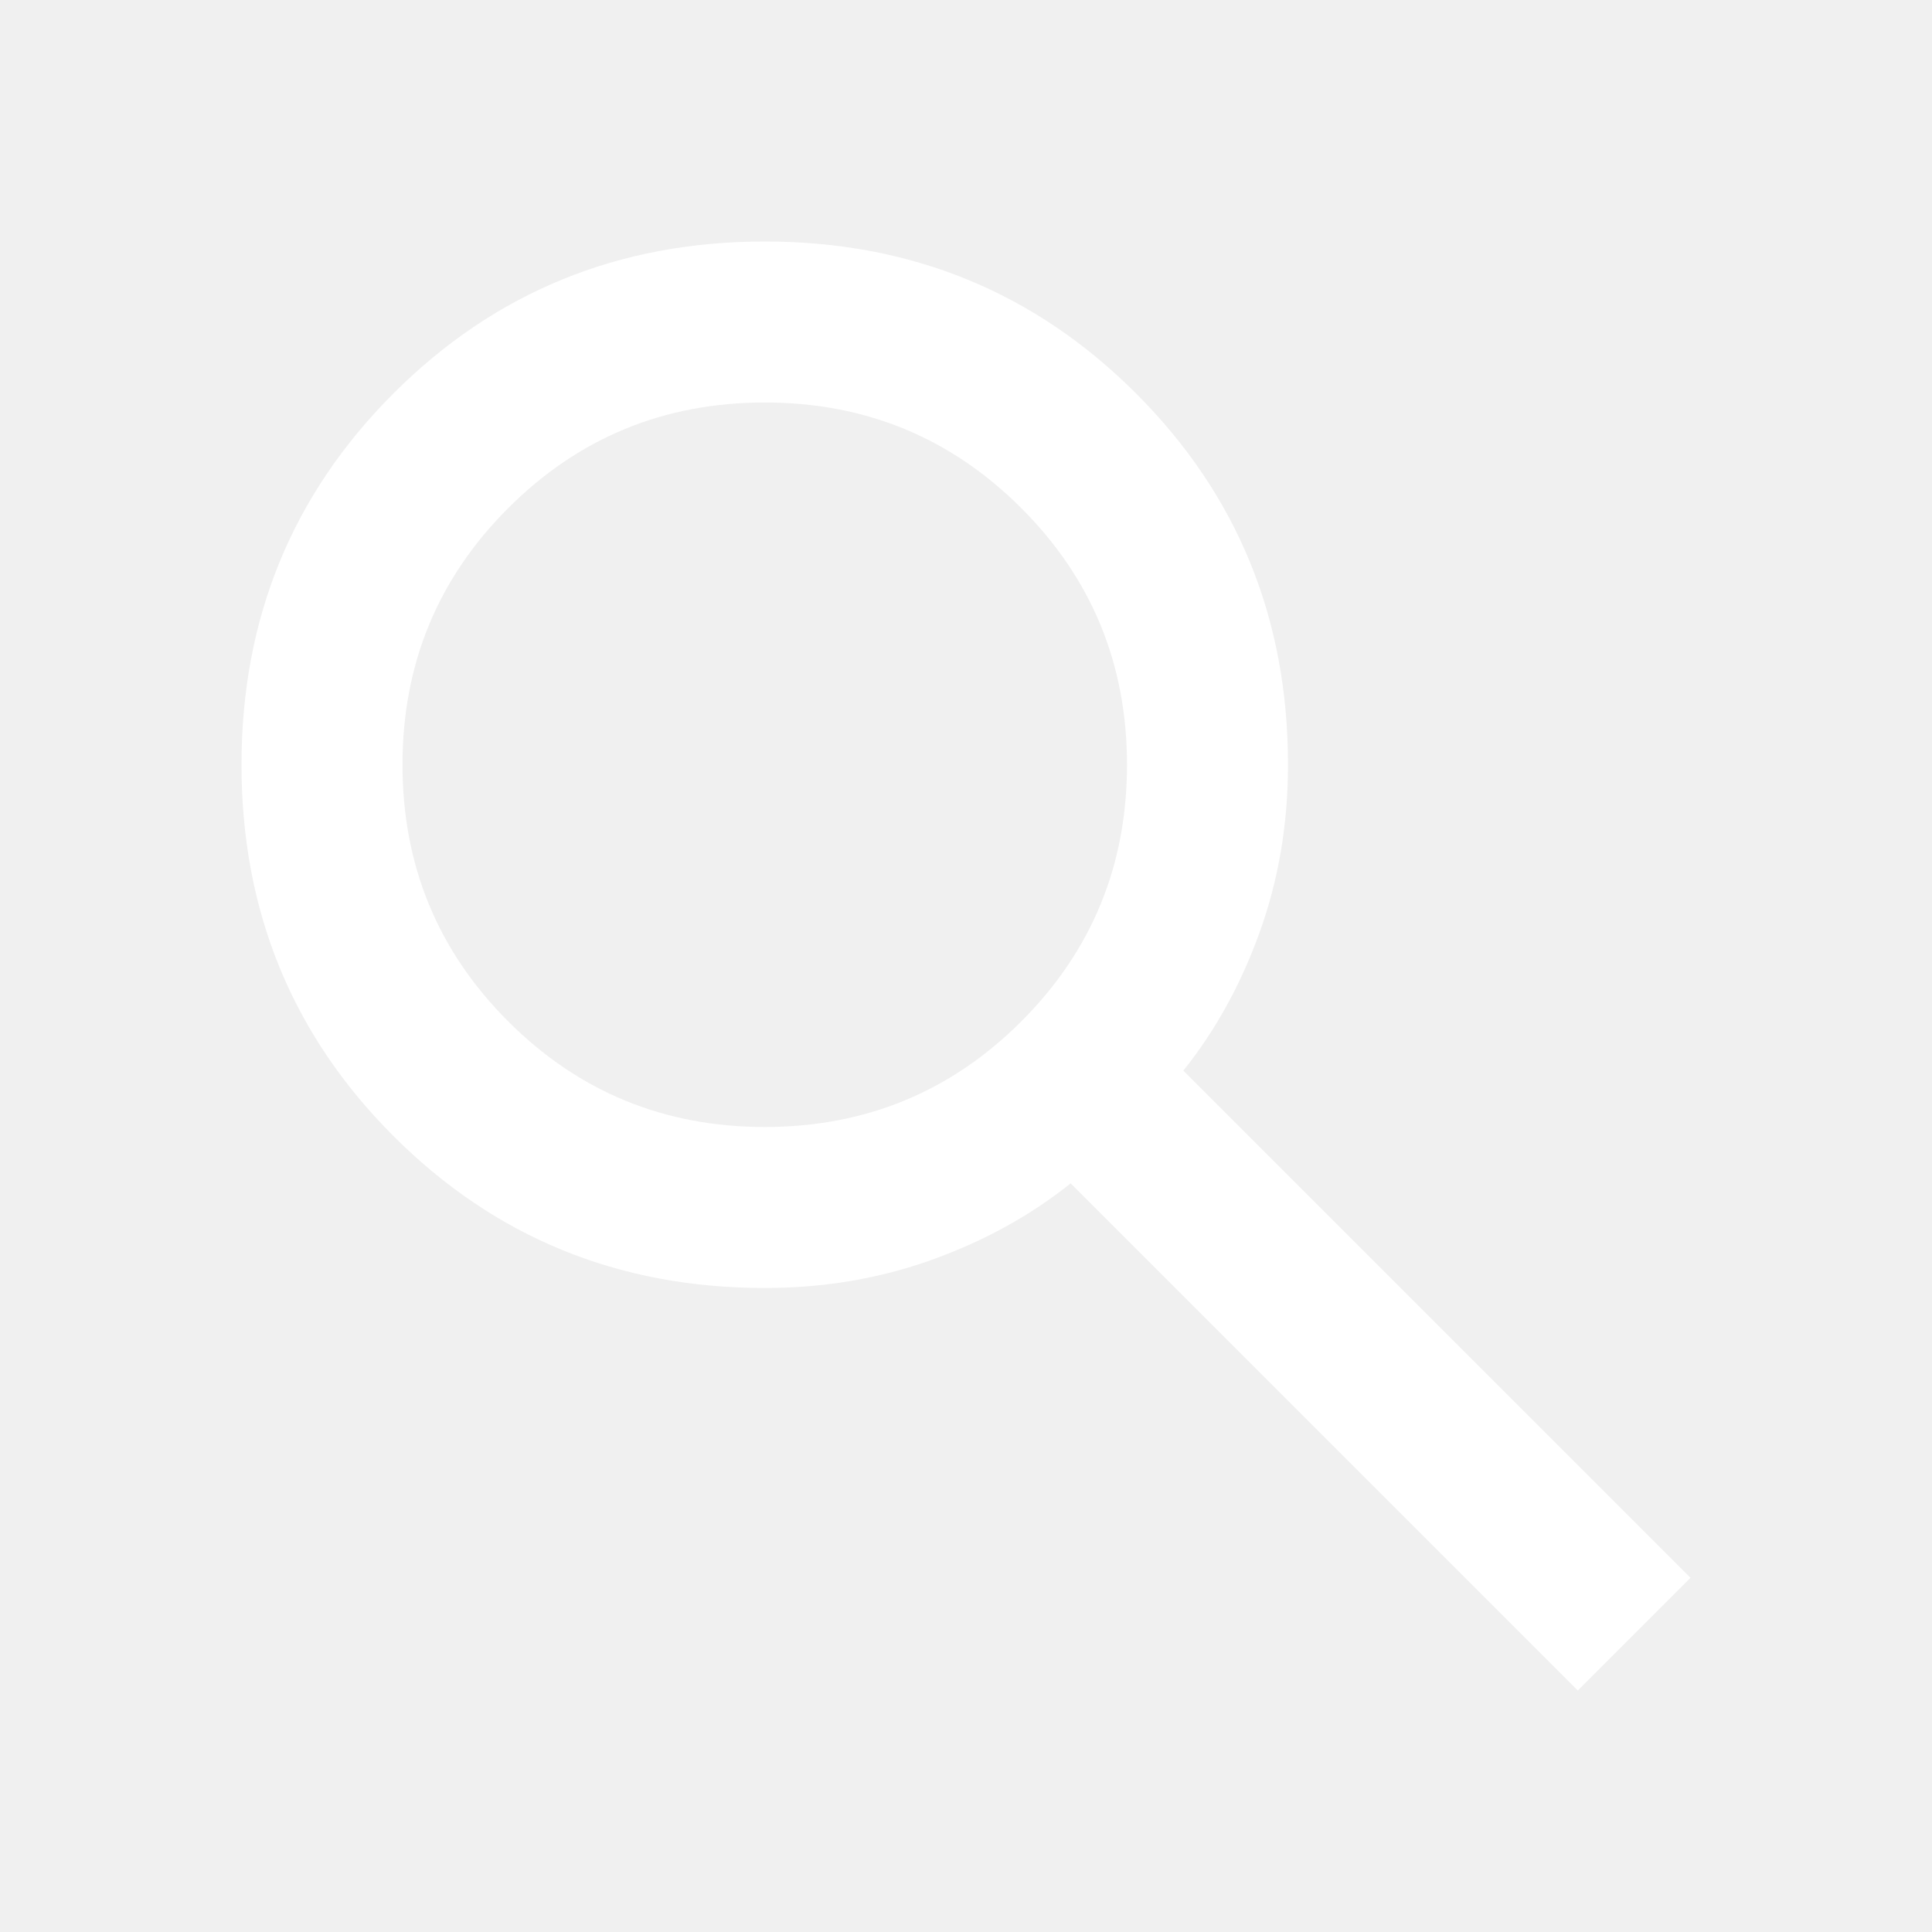
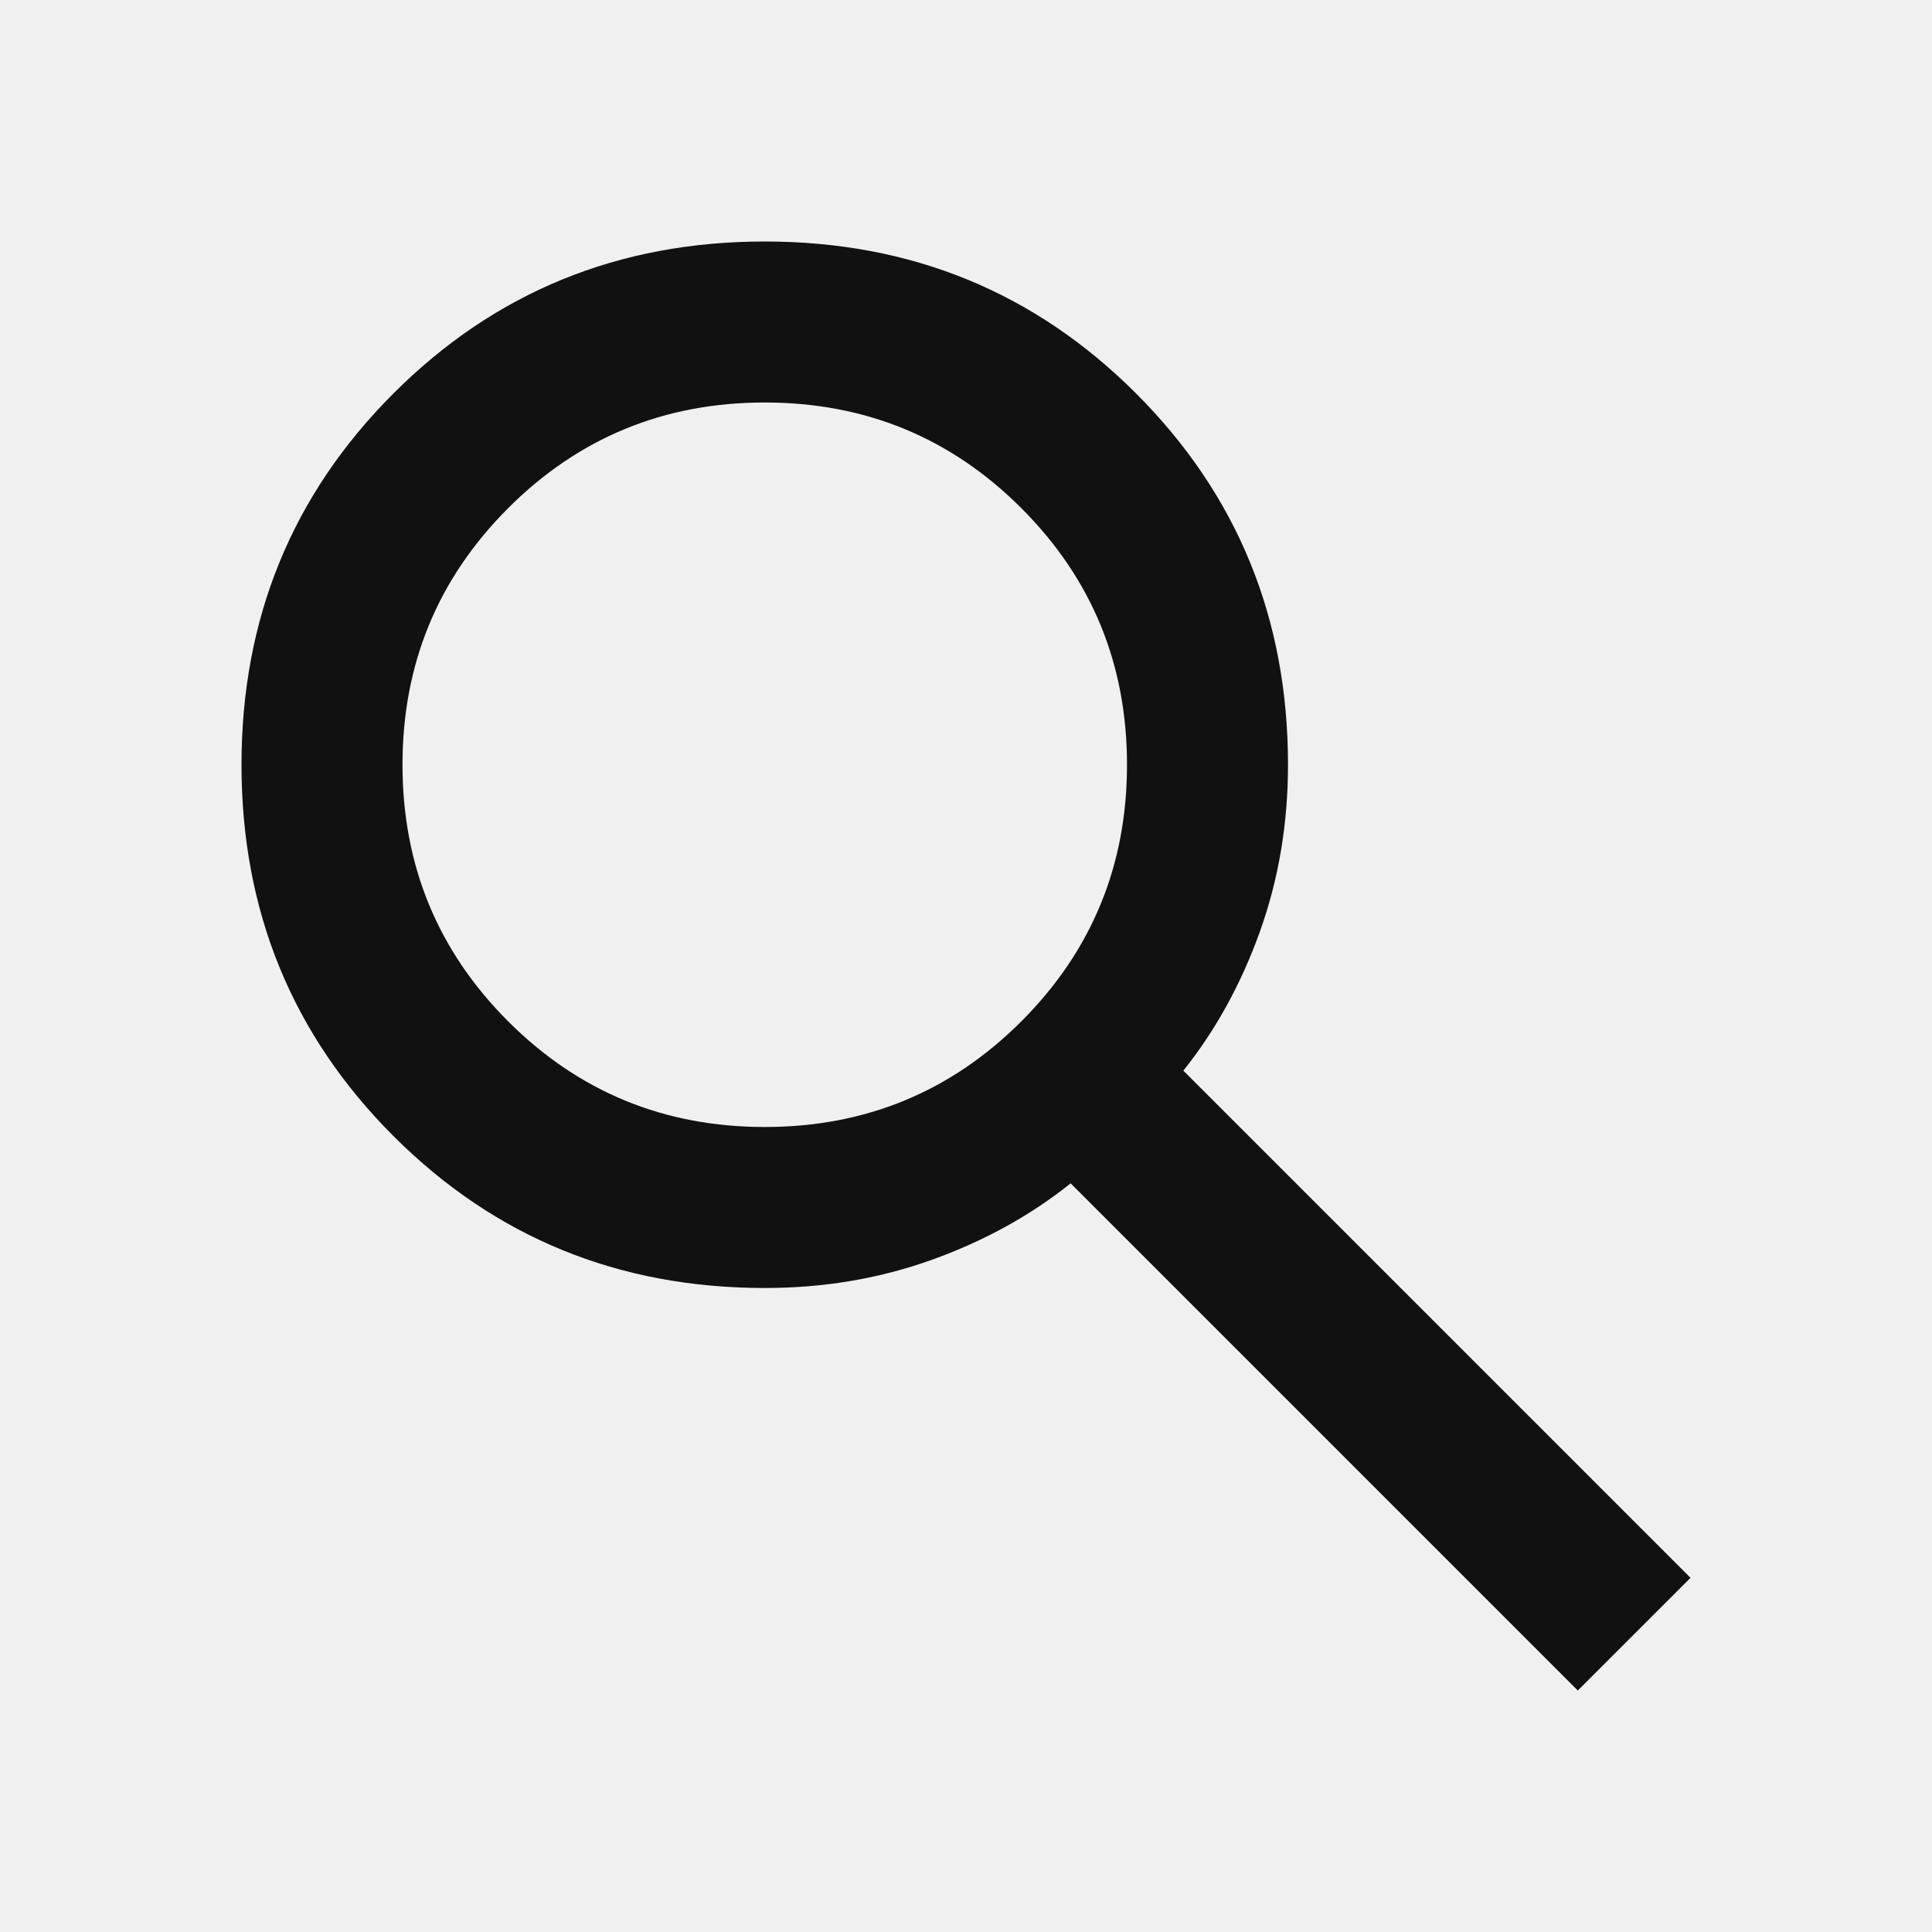
- <svg xmlns="http://www.w3.org/2000/svg" height="24px" viewBox="0 -960 960 960" width="24px" fill="#FFFFFF">
+ <svg xmlns="http://www.w3.org/2000/svg" height="24px" viewBox="0 -960 960 960" width="24px" class="theme-icon">
+   <style>
+         .theme-icon {
+             fill: #111111;
+         }
+ 
+         @media (prefers-color-scheme: dark) {
+             .theme-icon {
+                 fill: #ffffff;
+             }
+         }
+     </style>
  <path d="M784-120 532-372q-30 24-69 38t-83 14q-109 0-184.5-75.5T120-580q0-109 75.5-184.5T380-840q109 0 184.5 75.5T640-580q0 44-14 83t-38 69l252 252-56 56ZM380-400q75 0 127.5-52.5T560-580q0-75-52.5-127.5T380-760q-75 0-127.5 52.5T200-580q0 75 52.5 127.5T380-400Z" />
</svg>
